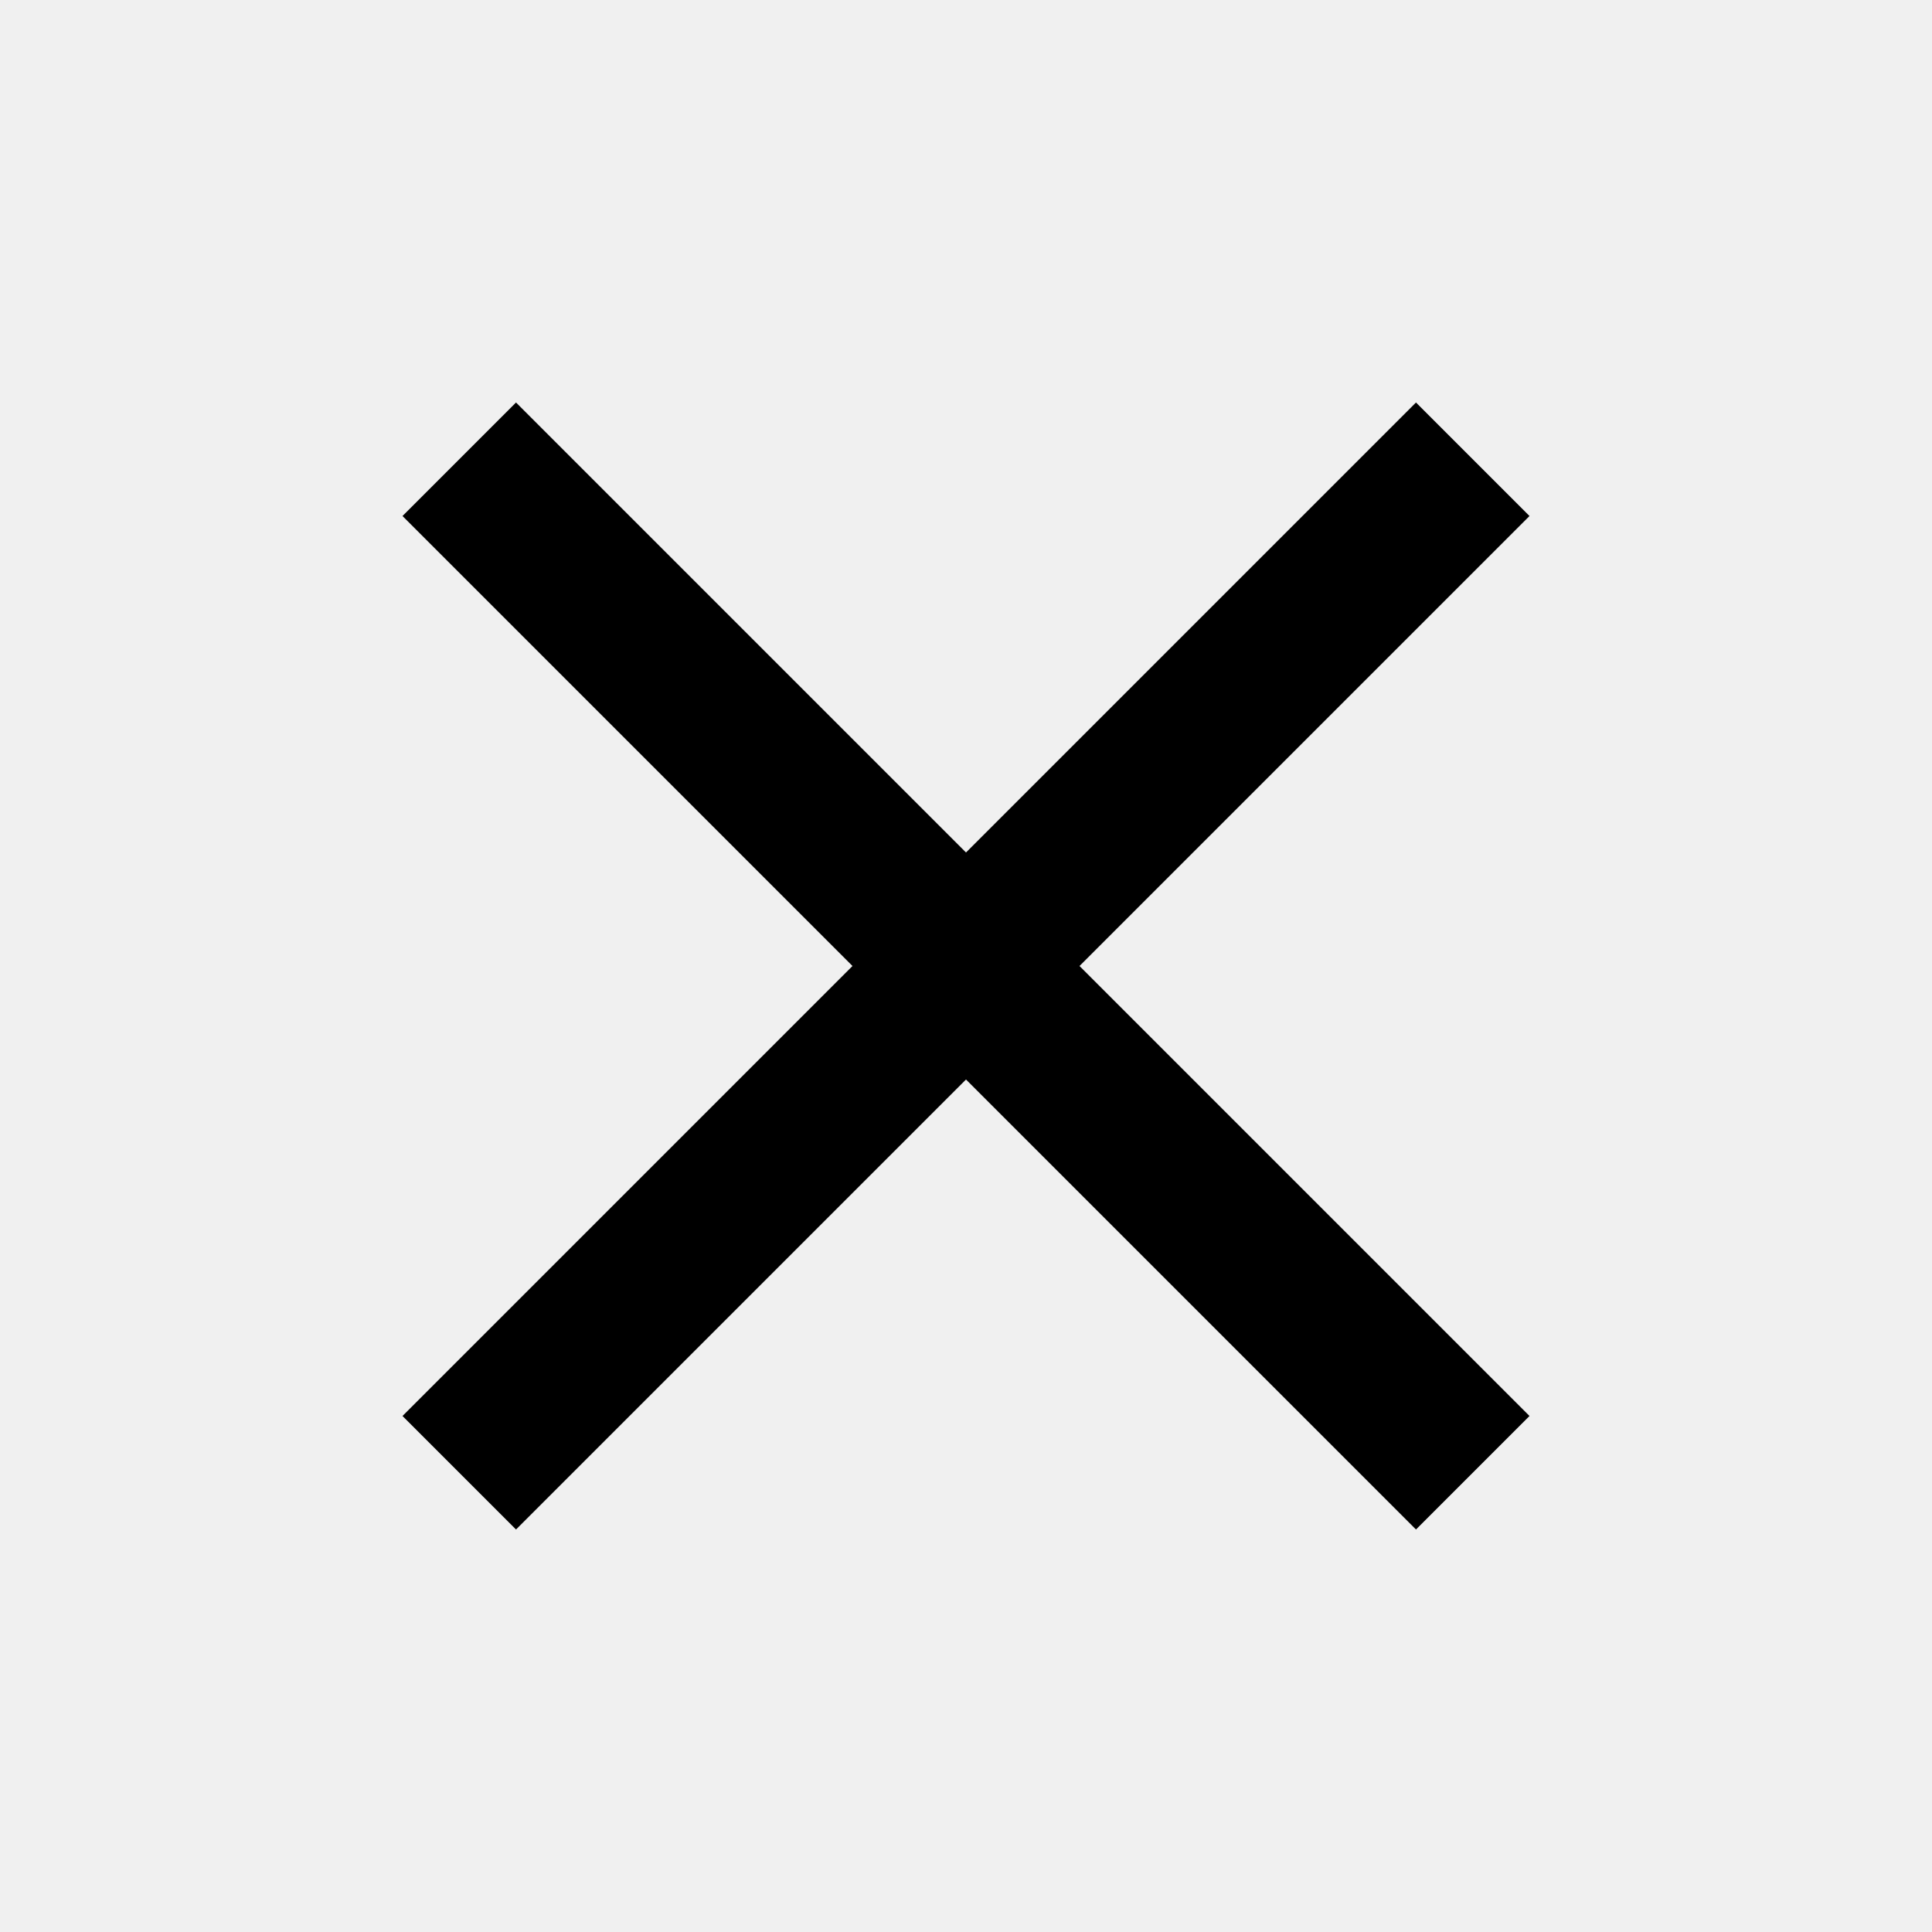
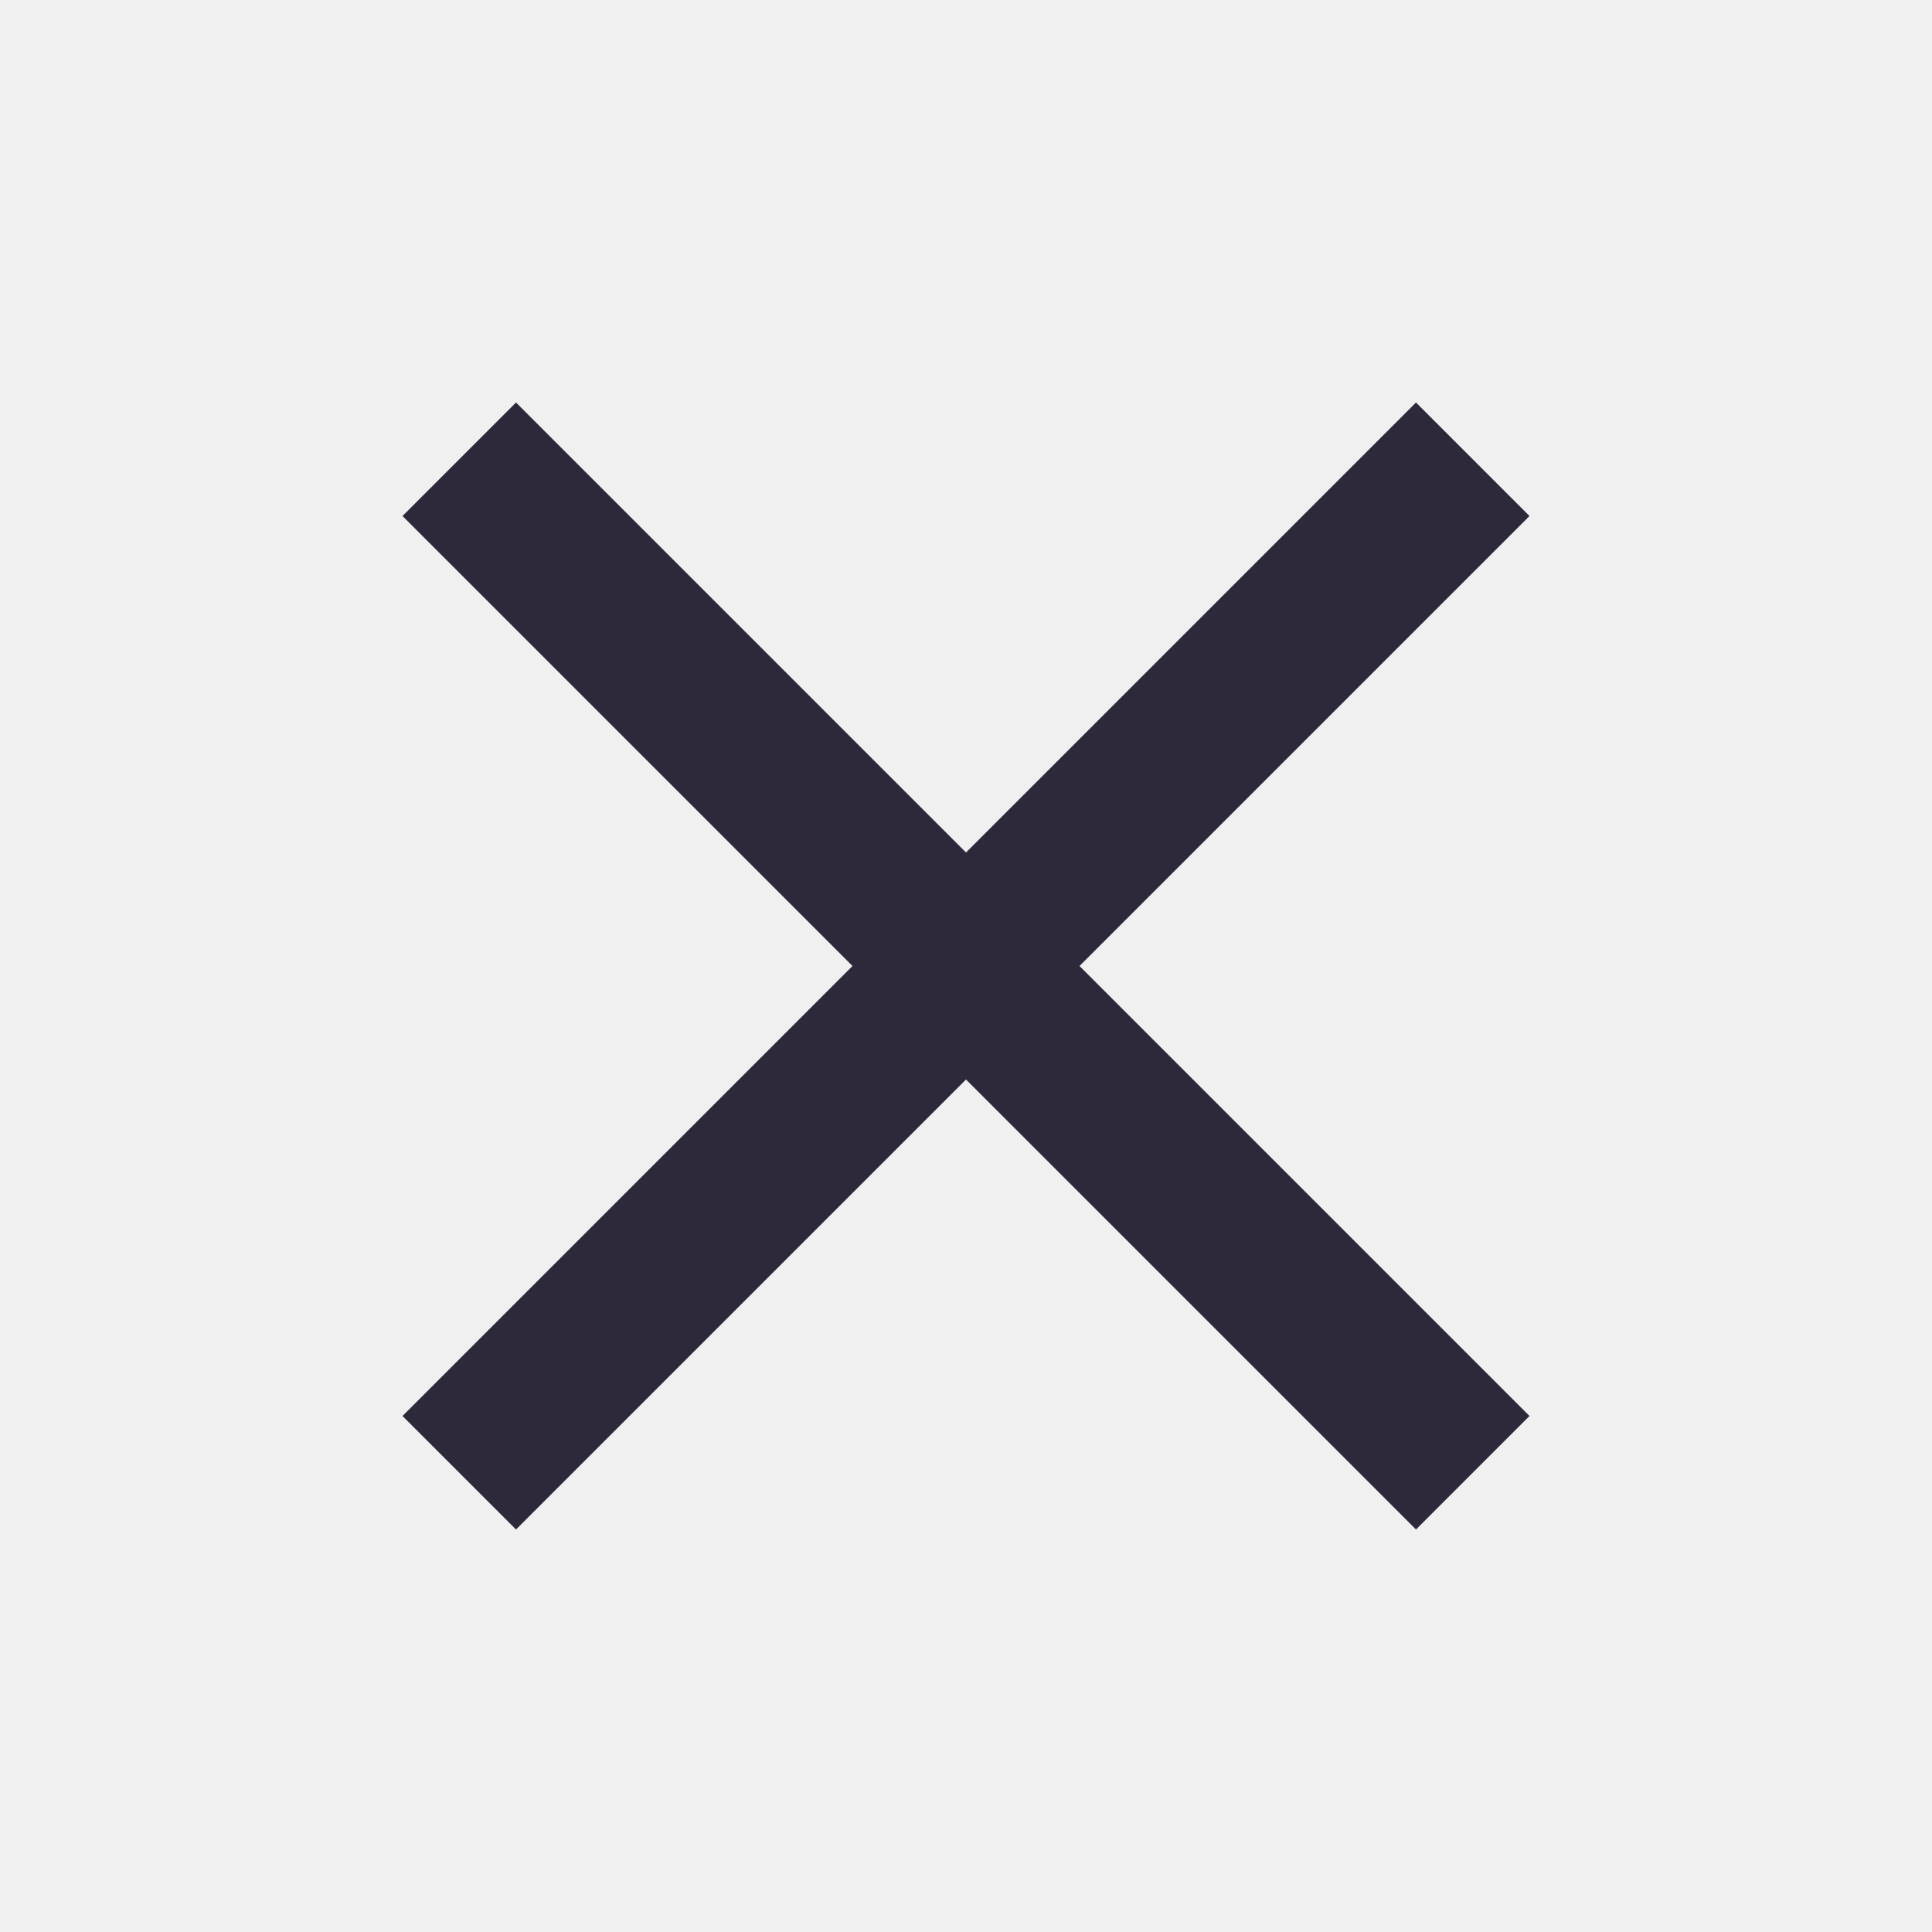
- <svg xmlns="http://www.w3.org/2000/svg" width="24" height="24" viewBox="0 0 24 24">
-   <path d="M19 6.41L17.59 5 12 10.59 6.41 5 5 6.41 10.59 12 5 17.59 6.41 19 12 13.41 17.59 19 19 17.59 13.41 12z" />
+ <svg xmlns="http://www.w3.org/2000/svg" width="24" height="24" viewBox="0 0 24 24" fill="none">
+   <g clip-path="url(#clip0_303_4352)">
+     <path d="M19 6.41L17.59 5L12 10.59L6.41 5L5 6.41L10.59 12L5 17.59L6.41 19L12 13.41L17.59 19L19 17.59L13.41 12L19 6.41Z" fill="#2E283B" />
+   </g>
+   <defs>
+     <clipPath id="clip0_303_4352">
+       <rect width="24" height="24" fill="white" />
+     </clipPath>
+   </defs>
</svg>
